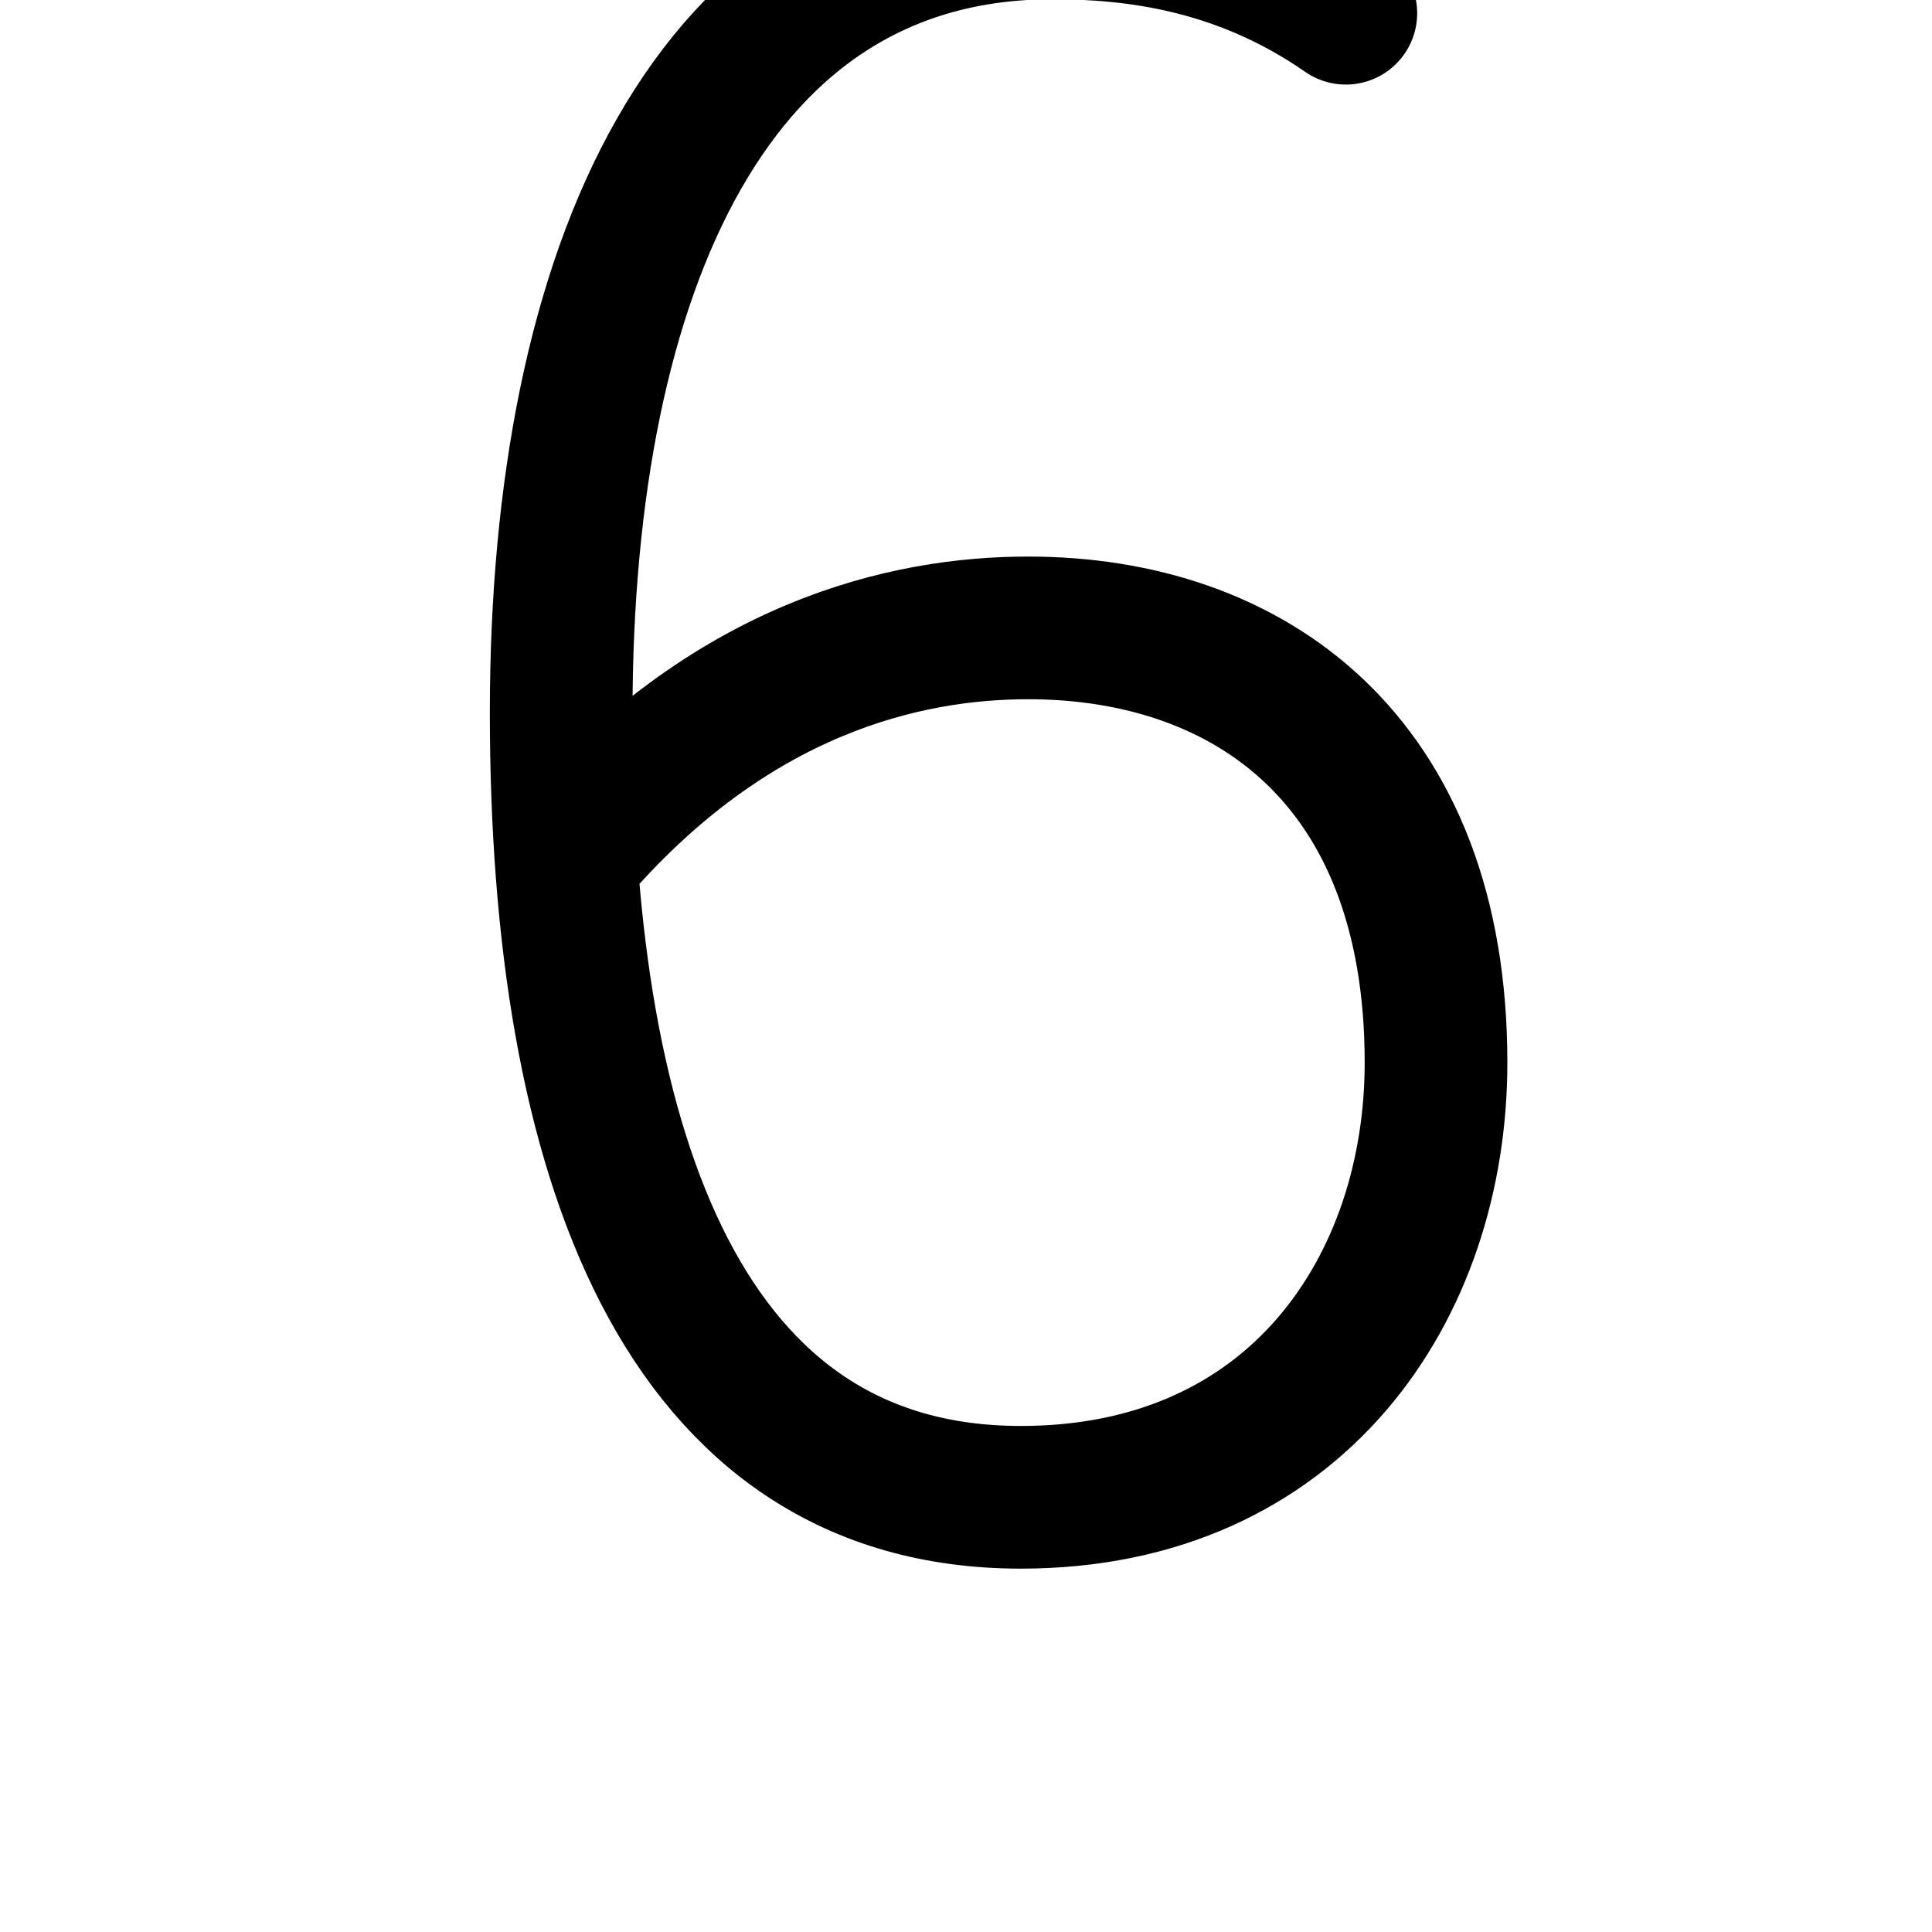
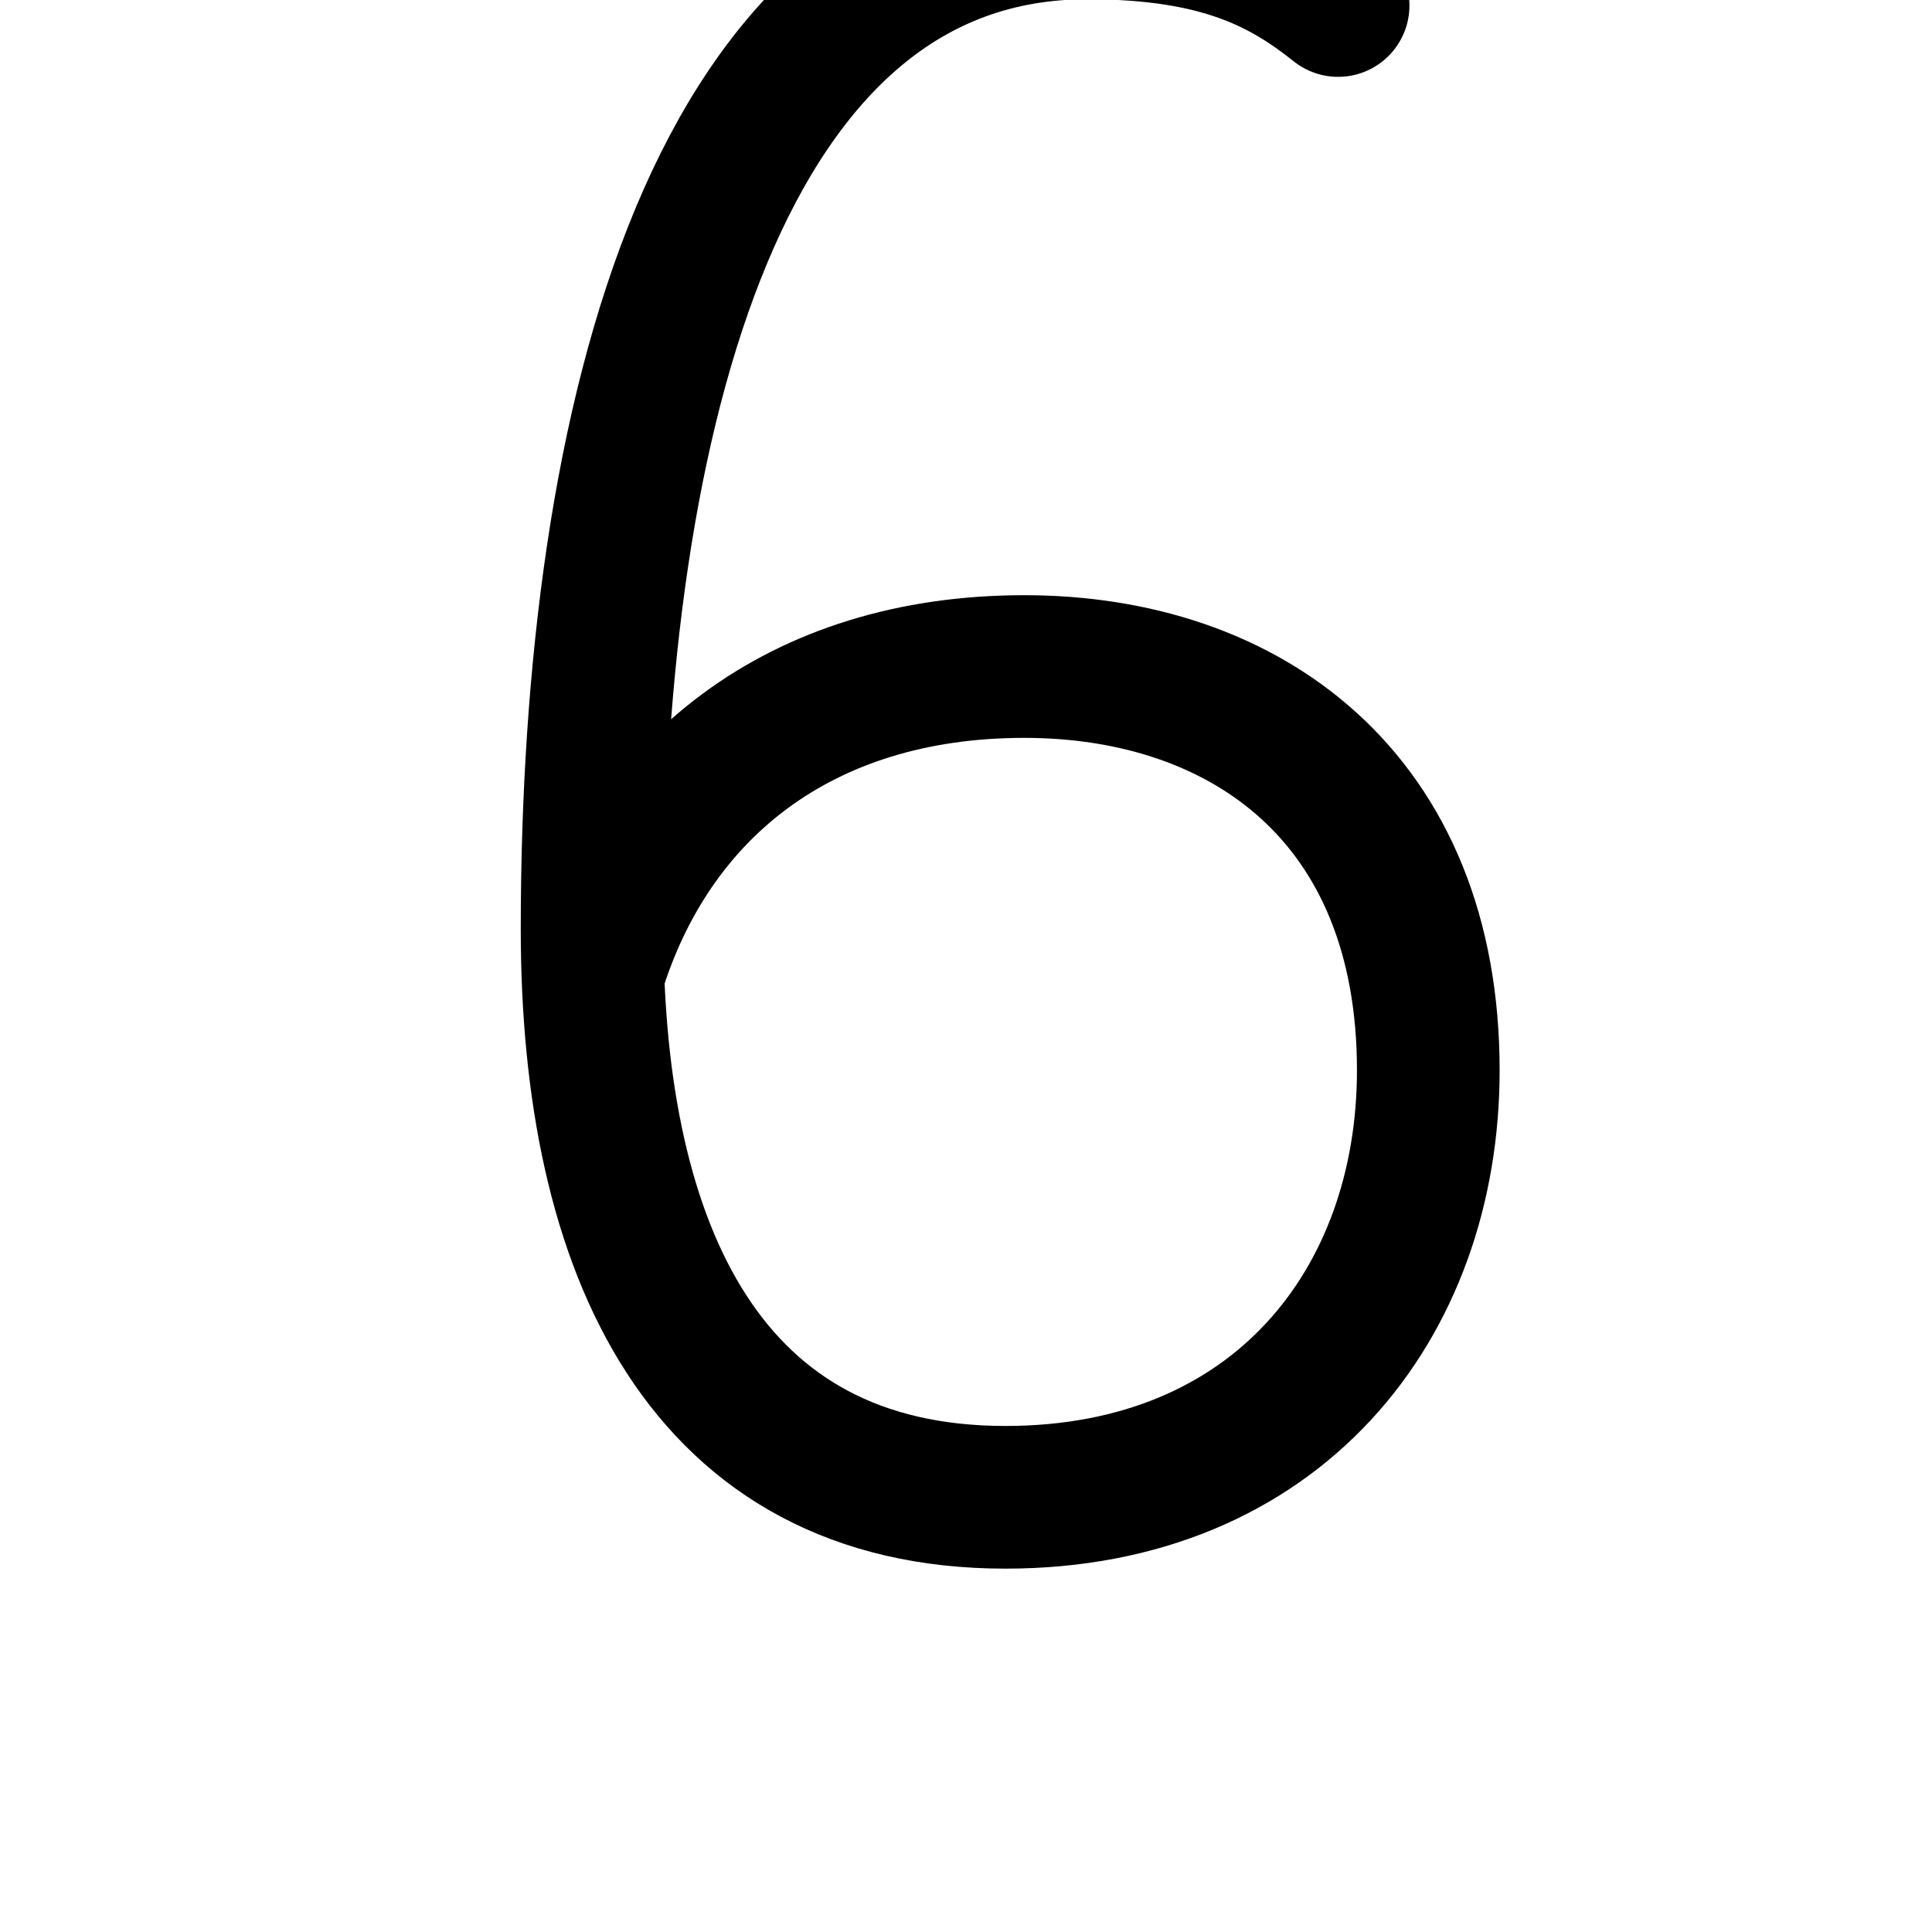
<svg xmlns="http://www.w3.org/2000/svg" version="1.1" viewBox="-10 0 1000 1000" id="svg2" width="1000" height="1000">
  <defs id="defs10" />
  <g id="g4720" transform="matrix(1.0663,0,0,-1.0663,68.33568,1499.684)" style="opacity:0.451" />
  <g transform="matrix(1,0,0,-1,0,1418)" id="g4" />
  <g id="g4720-4" transform="matrix(1.0663,0,0,-1.0663,136.9952,1604.197)" style="opacity:0.451" />
  <g transform="matrix(1,0,0,-1,68.65956,1522.513)" id="g4-5" />
  <g id="g4720-8" transform="matrix(1.0663,0,0,-1.0663,273.677,1612.402)" style="opacity:0.451" />
  <g transform="matrix(1,0,0,-1,205.3414,1530.718)" id="g4-4" />
-   <path style="fill:none;fill-rule:evenodd;stroke:#000000;stroke-width:73.846;stroke-linecap:round;stroke-linejoin:round;stroke-miterlimit:4;stroke-dasharray:none;stroke-opacity:1" d="M 686.601,6.852 C 632.418,-30.835 577.195,-37.307 534.763,-37.307 c -176.444,0 -254.296,176.369 -254.296,406.153 0,229.785 63.399,406.153 237.946,406.153 142.686,0 214.869,-108.683 214.869,-225 0,-156.766 -96.774,-225 -211.115,-225 -62.425,0 -154.069,19.796 -237.946,118.396" id="path4139" />
+   <path style="fill:none;fill-rule:evenodd;stroke:#000000;stroke-width:73.846;stroke-linecap:round;stroke-linejoin:round;stroke-miterlimit:4;stroke-dasharray:none;stroke-opacity:1" d="M 682.601,2.852 C 654.807,-19.279 621.773,-37.307 552.763,-37.307 c -190.745,0 -256.296,251.647 -256.296,518.153 0,167.061 59.079,294.153 213.946,294.153 140.516,0 218.869,-100.08 218.869,-221 0,-141.425 -94.774,-209 -209.115,-209 -116.663,0 -194.388,63.827 -223.218,158.801" id="path4139" />
</svg>
